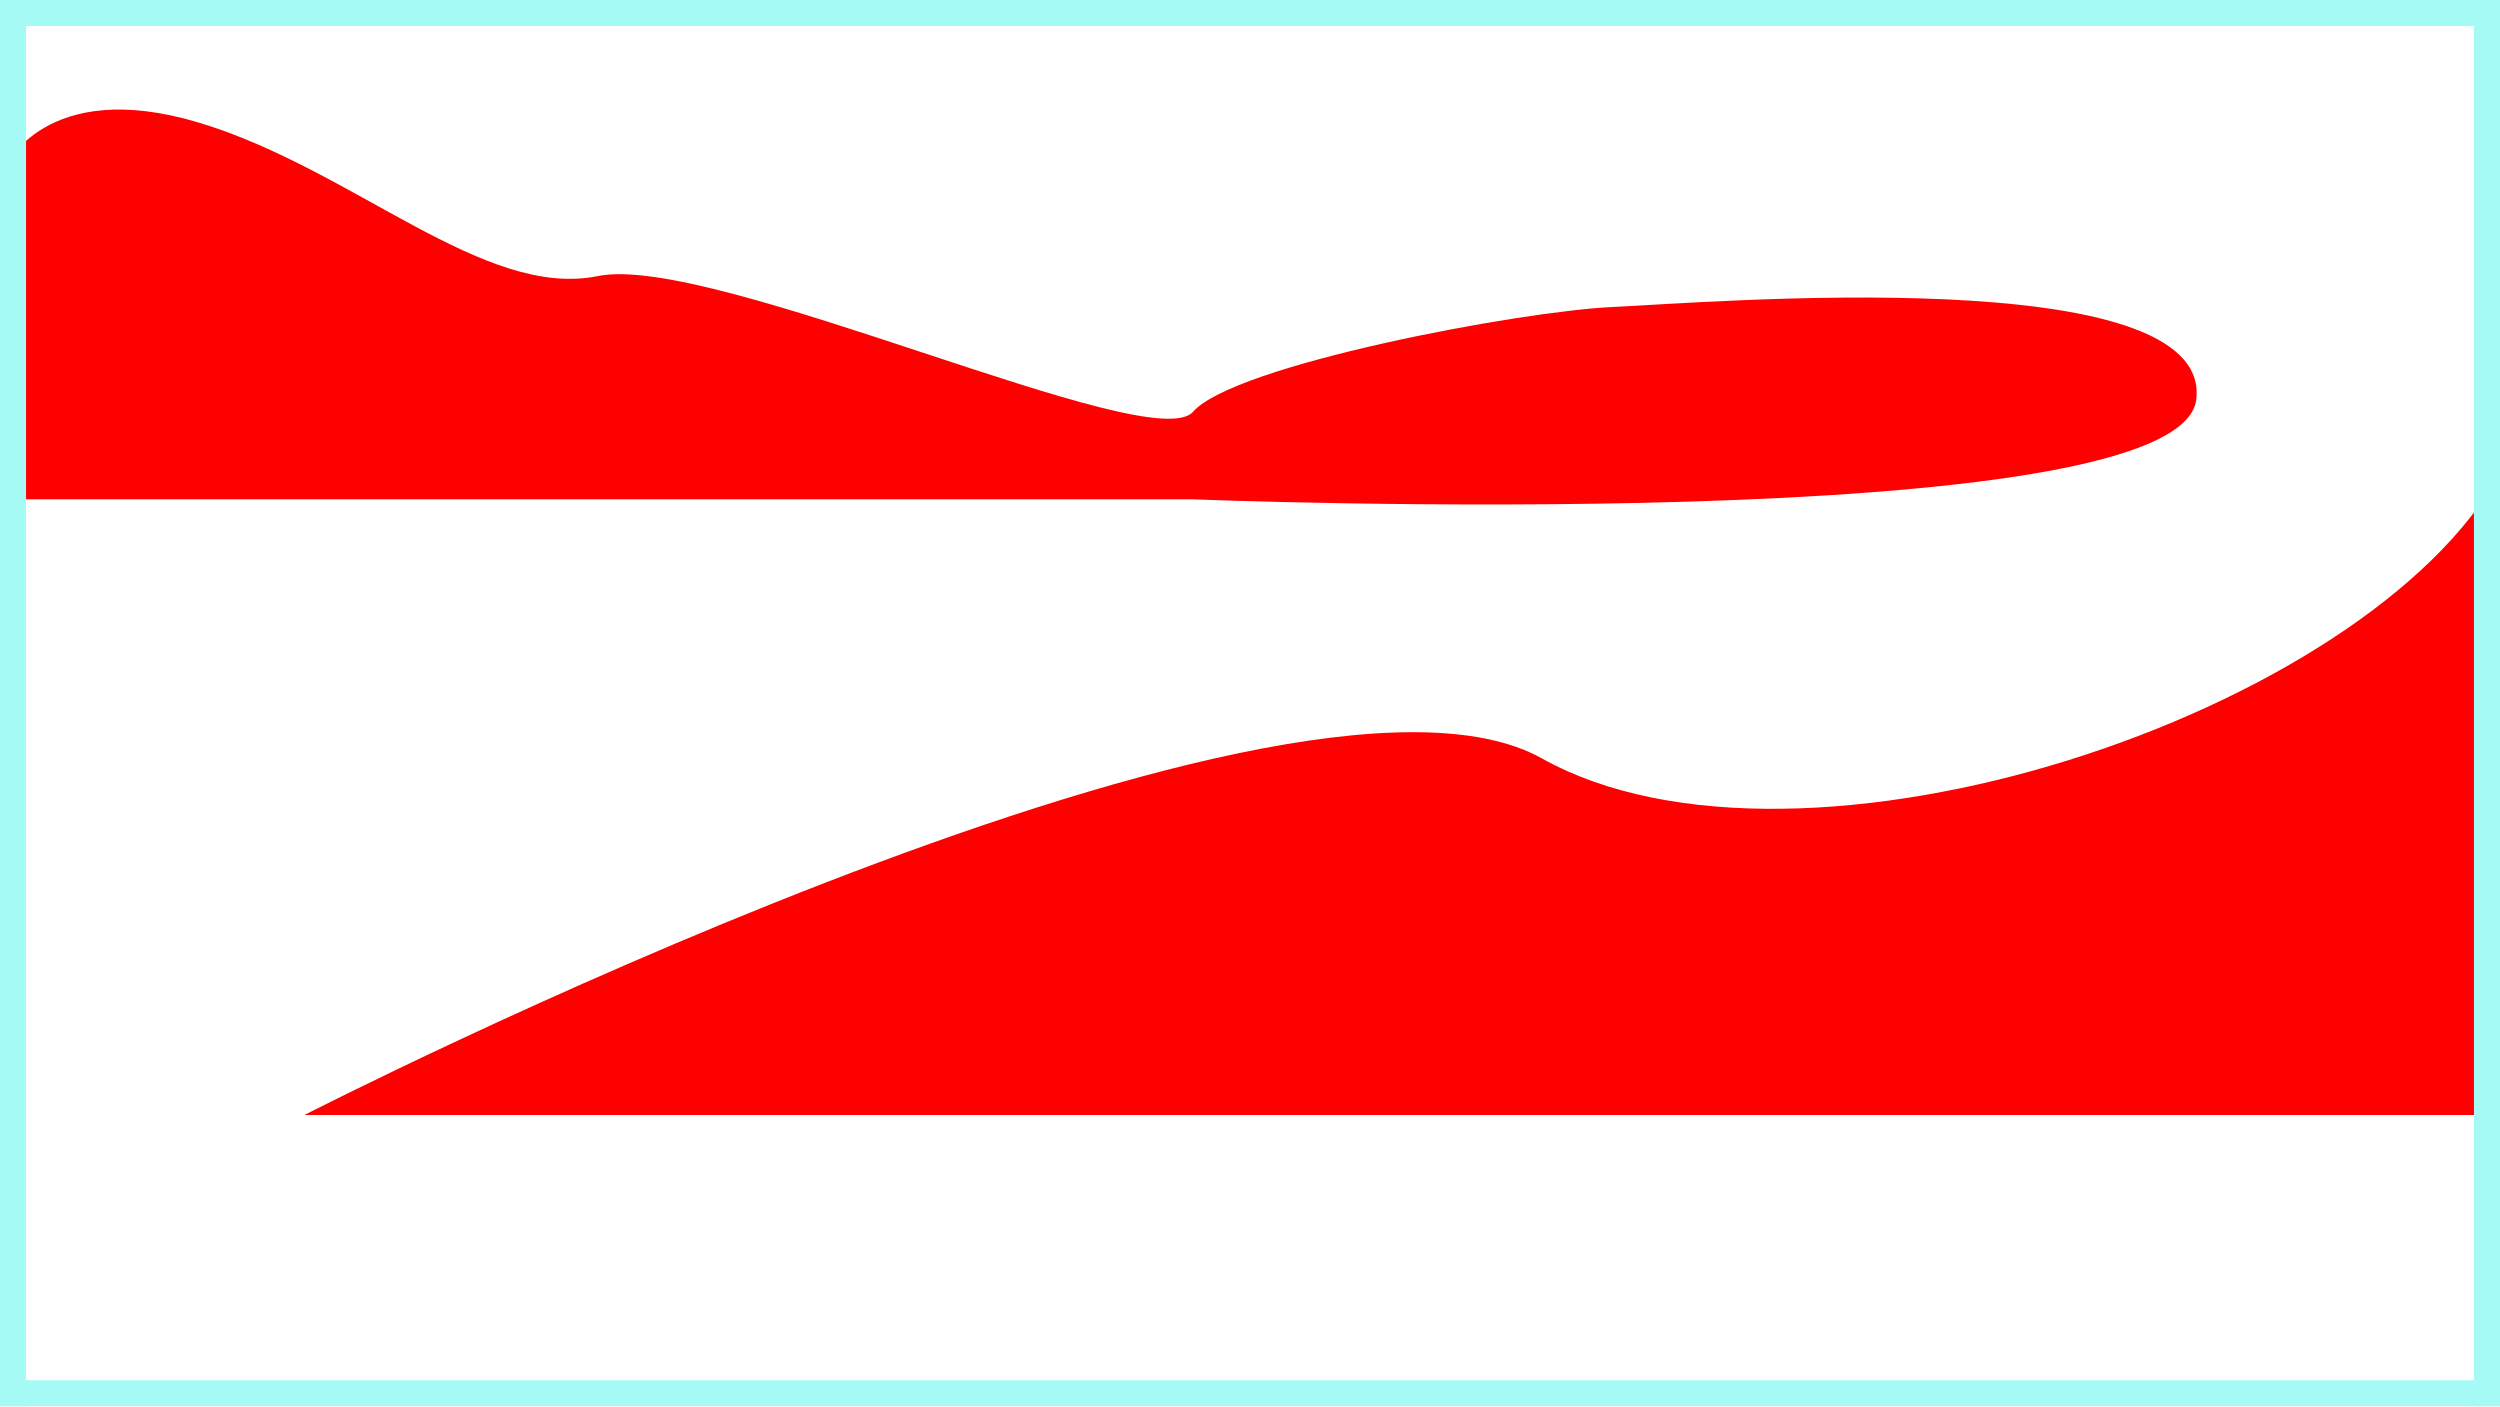
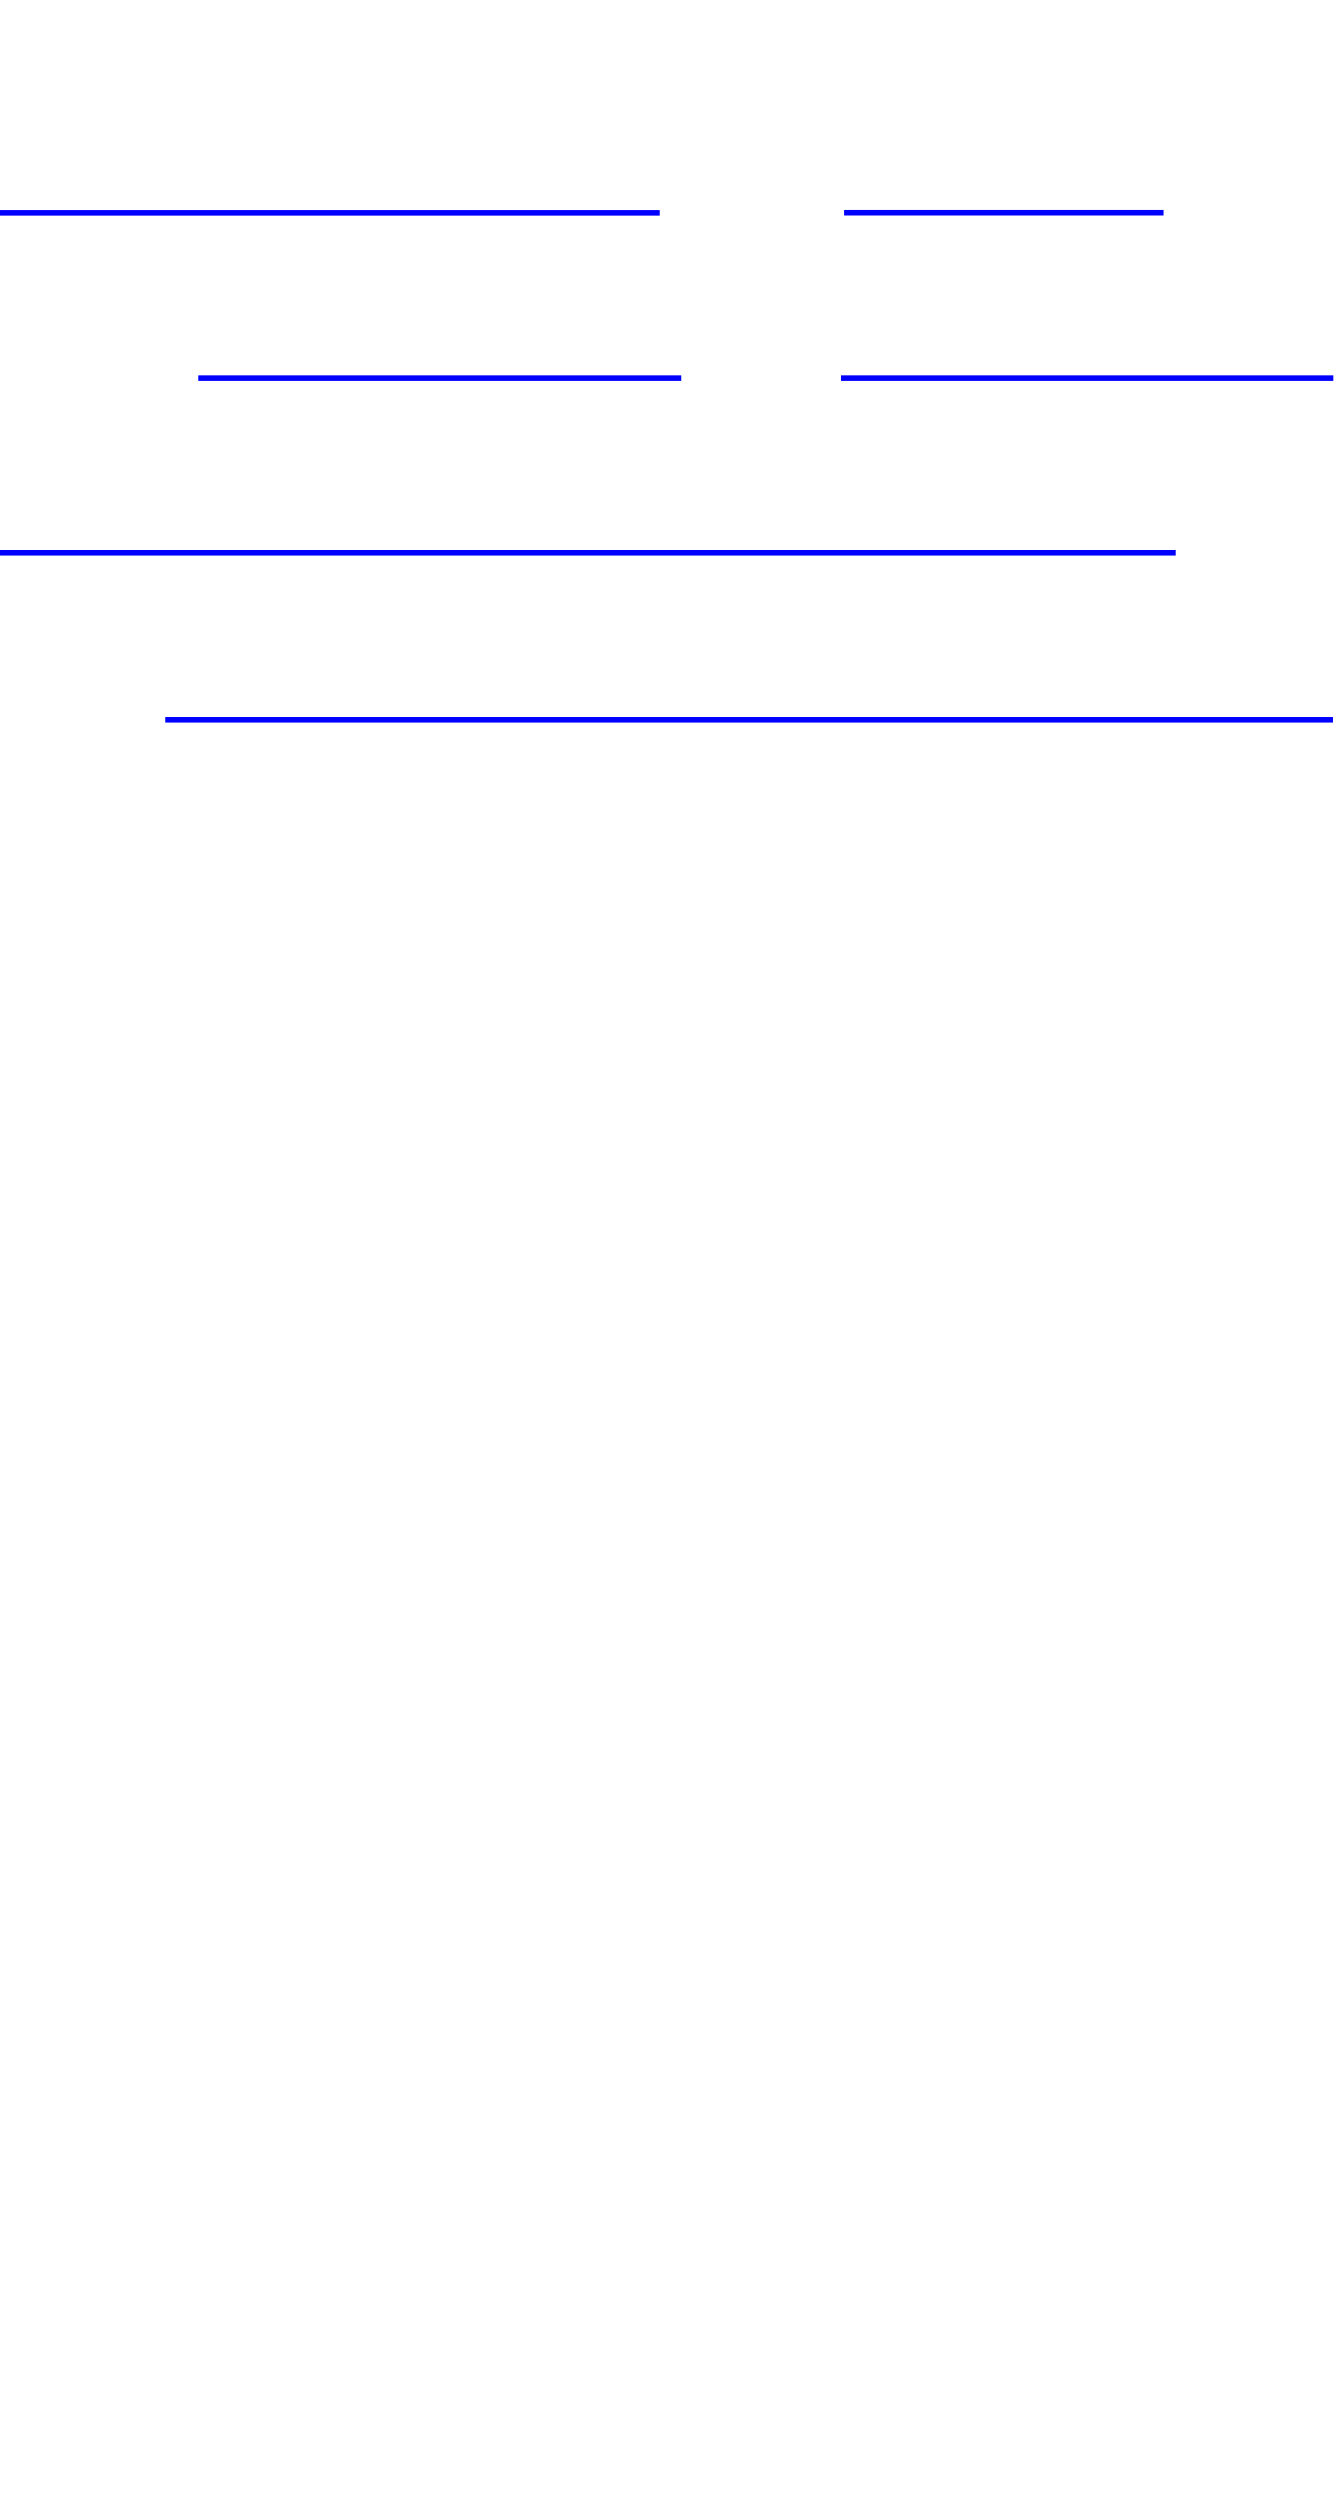
- <svg xmlns="http://www.w3.org/2000/svg" width="3840" height="2160" viewBox="0 0 3840 2160" fill="none">
-   <path d="M306 188.5C543 260 743 460 918.5 424C1094 388 1769.5 704.5 1832.5 632.5C1895.5 560.5 2333.5 478 2478 471.5C2622.5 465 3398.5 399.5 3373.5 613.5C3348.5 827.5 1832.5 767 1832.5 767H7V551V258C7 258 69 117 306 188.5Z" fill="#FF0000" />
-   <path d="M2368.5 1165C2766.5 1387.5 3637.12 1095.54 3839.88 726.5V1136.17V1712.67H467.5C467.5 1712.67 1970.5 942.5 2368.5 1165Z" fill="#FF0000" />
-   <rect width="3840" height="40" fill="#A6FAF5" />
-   <rect y="2120" width="3840" height="40" fill="#A6FAF5" />
-   <rect width="40" height="2160" fill="#A6FAF5" />
-   <rect x="3800" width="40" height="2160" fill="#A6FAF5" />
+ <svg xmlns="http://www.w3.org/2000/svg" version="1.1" x="0px" y="0px" viewBox="0 0 3840 7200" style="enable-background:new 0 0 3840 7200;" xml:space="preserve">
+   <style type="text/css">
+ 	.st0{fill:#FF9A7C;}
+ 	.st1{fill:url(#);}
+ 	.st2{fill:#A1E6E2;}
+ 	.st3{fill:#93B79A;}
+ 	.st4{fill:#C6824F;}
+ 	.st5{fill:#916423;}
+ 	.st6{fill:#FFC873;}
+ 	.st7{fill:#A67CC6;}
+ 	.st8{fill:#664491;}
+ 	.st9{fill:#E0B0FF;}
+ 	.st10{opacity:0.7;fill:none;}
+ 	.st11{opacity:0.7;fill:#53371F;}
+ 	.st12{opacity:0.7;fill:#A67CC6;}
+ 	.st13{opacity:0.7;fill:#664491;}
+ 	.st14{opacity:0.7;fill:#E0B0FF;}
+ 	.st15{opacity:0.7;}
+ 	.st16{fill:none;}
+ 	.st17{fill:#53371F;}
+ 	.st18{fill:#9497C6;}
+ 	.st19{fill:#4C5591;}
+ 	.st20{fill:#95C2FF;}
+ 	.st21{fill:#C65A9B;}
+ 	.st22{fill:#893491;}
+ 	.st23{fill:#FF88B2;}
+ 	.st24{fill:#C66C6A;}
+ 	.st25{fill:#913E5B;}
+ 	.st26{fill:#FFB28D;}
+ 	.st27{fill:#C65E53;}
+ 	.st28{fill:#915140;}
+ 	.st29{fill:#FFC9A7;}
+ 	.st30{fill:#808080;}
+ 	.st31{fill:#4E1115;}
+ 	.st32{fill:#832F35;}
+ 	.st33{fill:#B3B3B3;}
+ 	.st34{fill:#3B5B4B;}
+ 	.st35{fill:#4D6950;}
+ 	.st36{fill:#59775C;}
+ 	.st37{fill:#A47AB6;}
+ 	.st38{fill:#896EB1;}
+ 	.st39{fill:#6D4438;}
+ 	.st40{fill:#8D614E;}
+ 	.st41{fill:#88A8B3;}
+ 	.st42{fill:#F16A7F;}
+ 	.st43{fill:#323033;}
+ 	.st44{fill:#F26A4A;}
+ 	.st45{fill:#FDC35B;}
+ 	.st46{fill:#89A268;}
+ 	.st47{fill:#328E66;}
+ 	.st48{fill:#10A0AA;}
+ 	.st49{fill:#006B83;}
+ 	.st50{fill:#885CA6;}
+ 	.st51{fill:#BC5264;}
+ 	.st52{fill:#BD524D;}
+ 	.st53{fill:#F7914C;}
+ 	.st54{fill:#5A7D51;}
+ 	.st55{fill:#30573D;}
+ 	.st56{fill:#2F4B6A;}
+ 	.st57{fill:#65427C;}
+ 	.st58{fill:#9D3F52;}
+ 	.st59{fill:#F1474D;}
+ 	.st60{fill:none;stroke:#999999;stroke-width:7;stroke-miterlimit:10;}
+ 	.st61{fill:none;stroke:#666666;stroke-width:7;stroke-miterlimit:10;}
+ 	.st62{fill:#F9BEBF;}
+ 	.st63{fill:#FED5AA;}
+ 	.st64{fill:#0000FF;}
+ </style>
+   <g id="Layer_2">
+ </g>
+   <g id="Layer_1">
+     <rect y="605" class="st64" width="1900" height="16" />
+     <rect x="2431" y="604.63" class="st64" width="920" height="16" />
+     <rect x="571" y="1081" class="st64" width="1391" height="16" />
+     <rect x="2422" y="1081" class="st64" width="1418" height="16" />
+     <rect y="1584" class="st64" width="3386" height="16" />
+     <rect x="476" y="2065" class="st64" width="3363" height="16" />
+   </g>
</svg>
